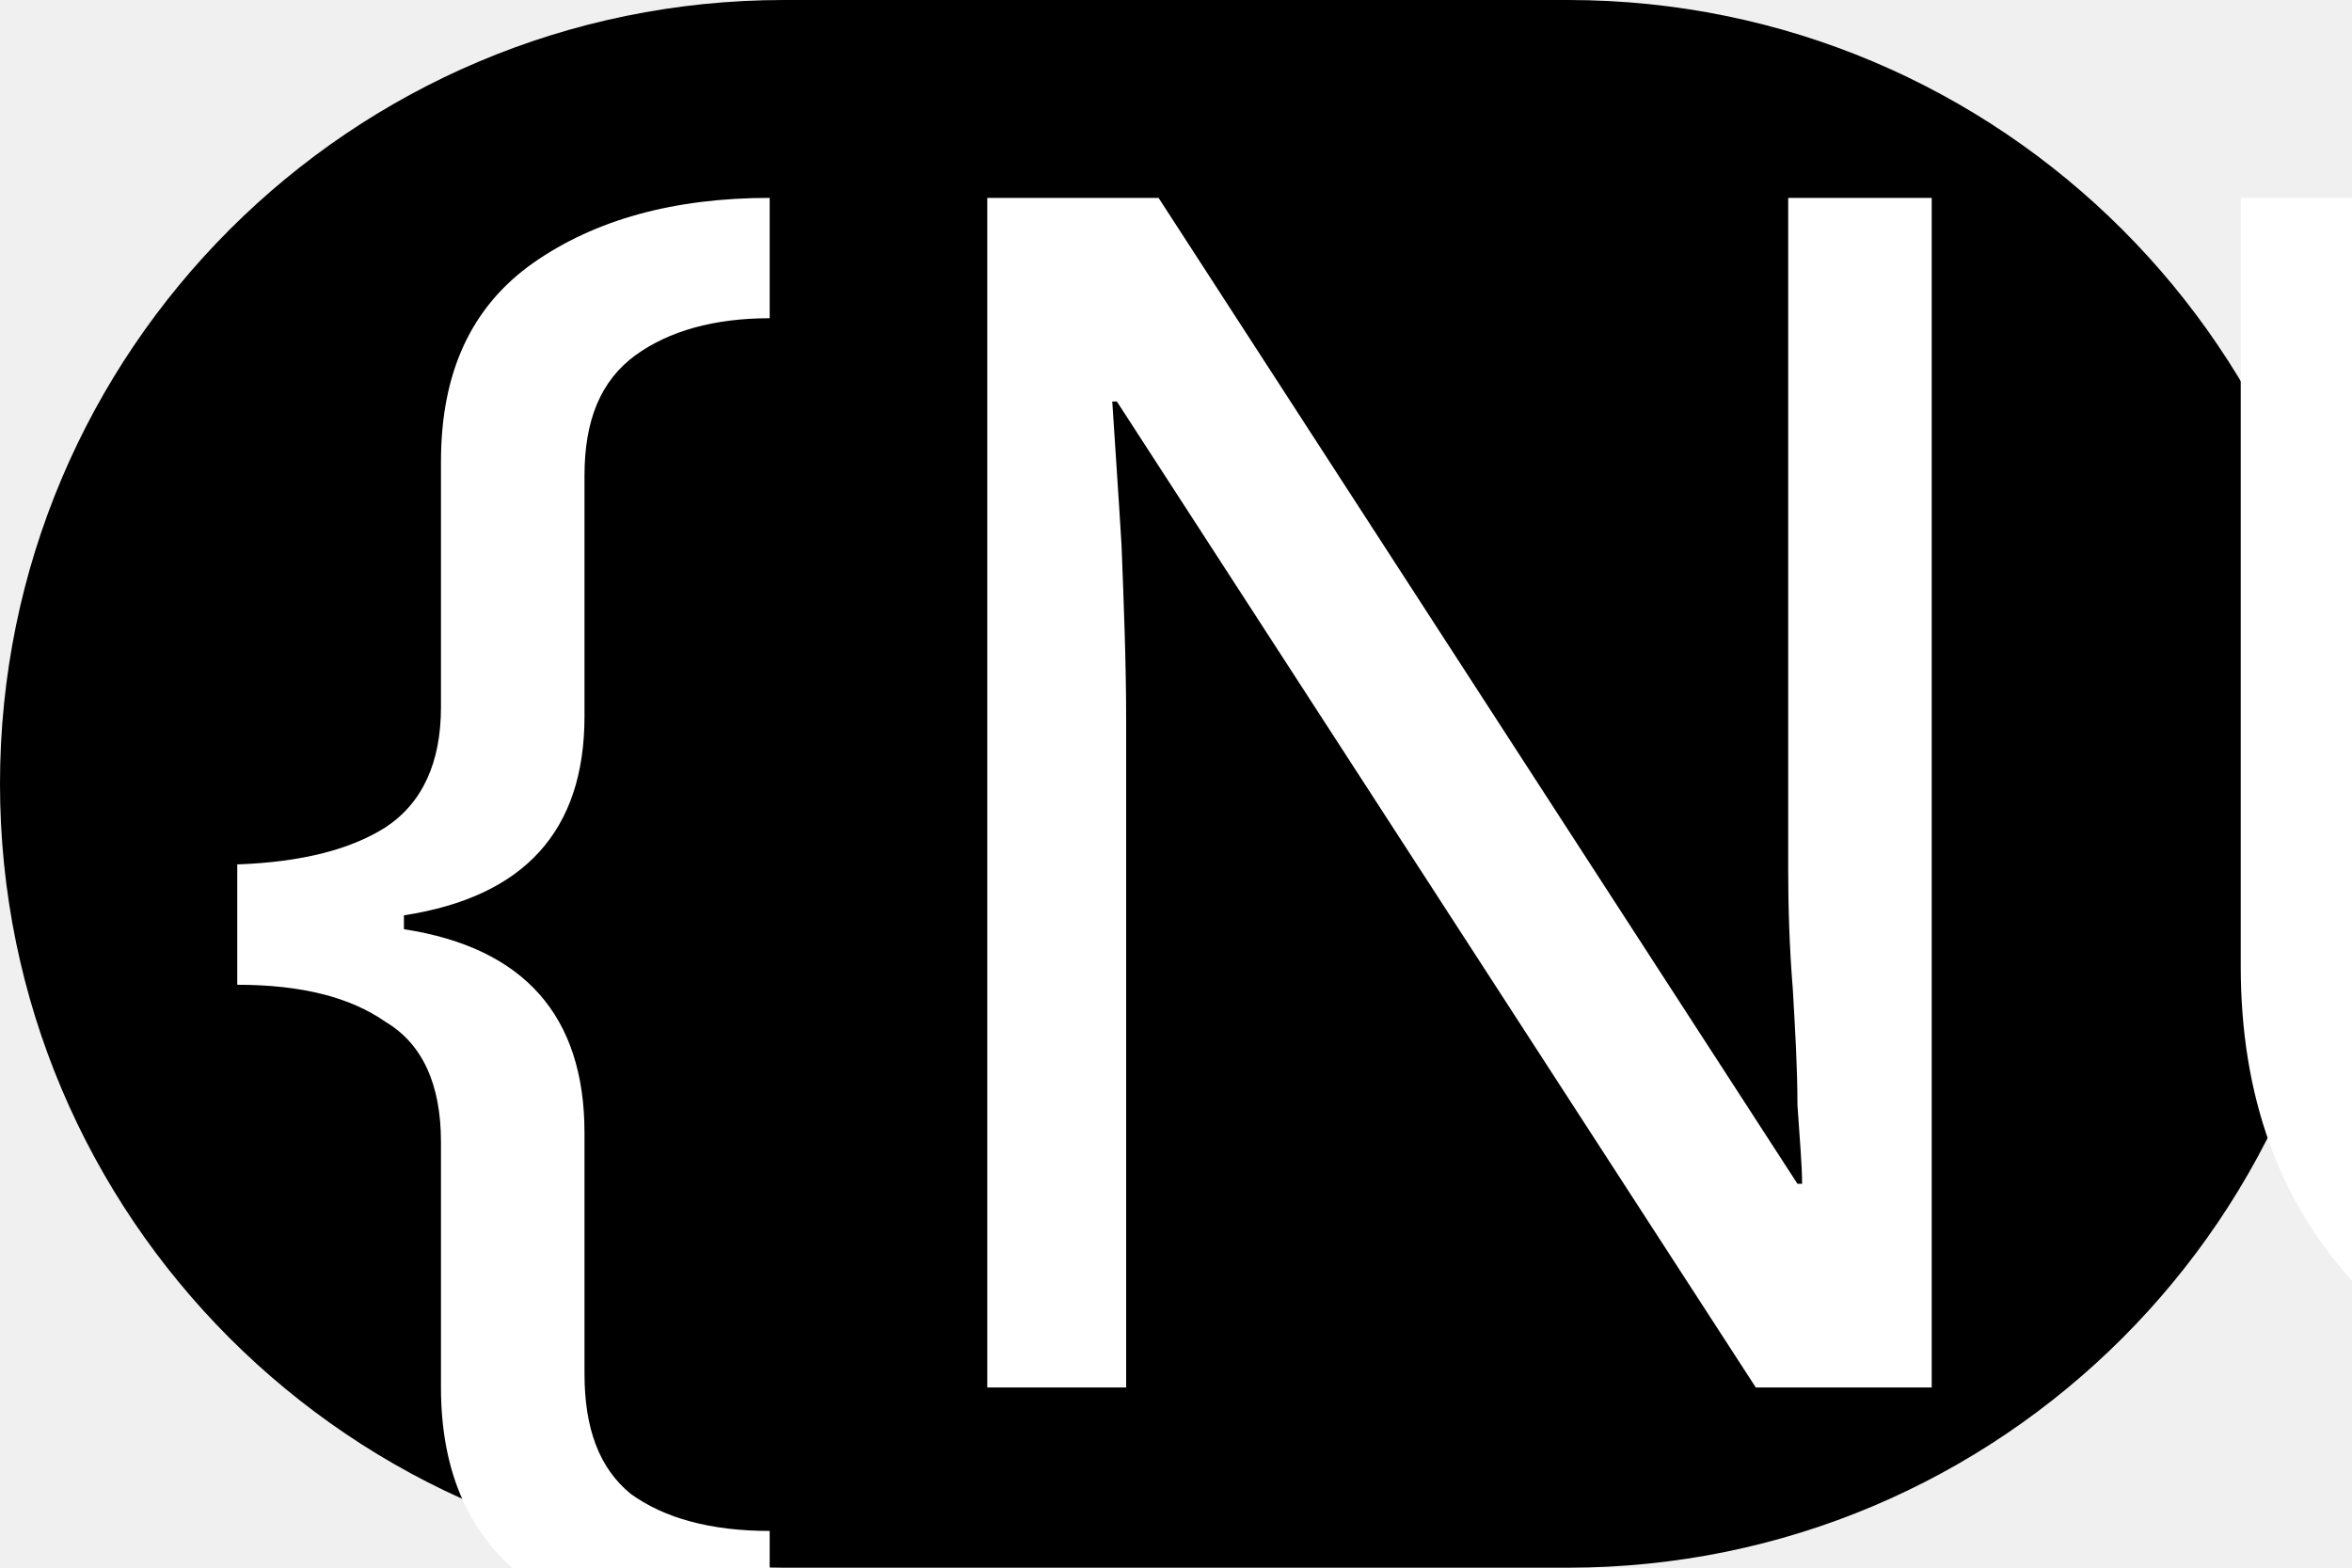
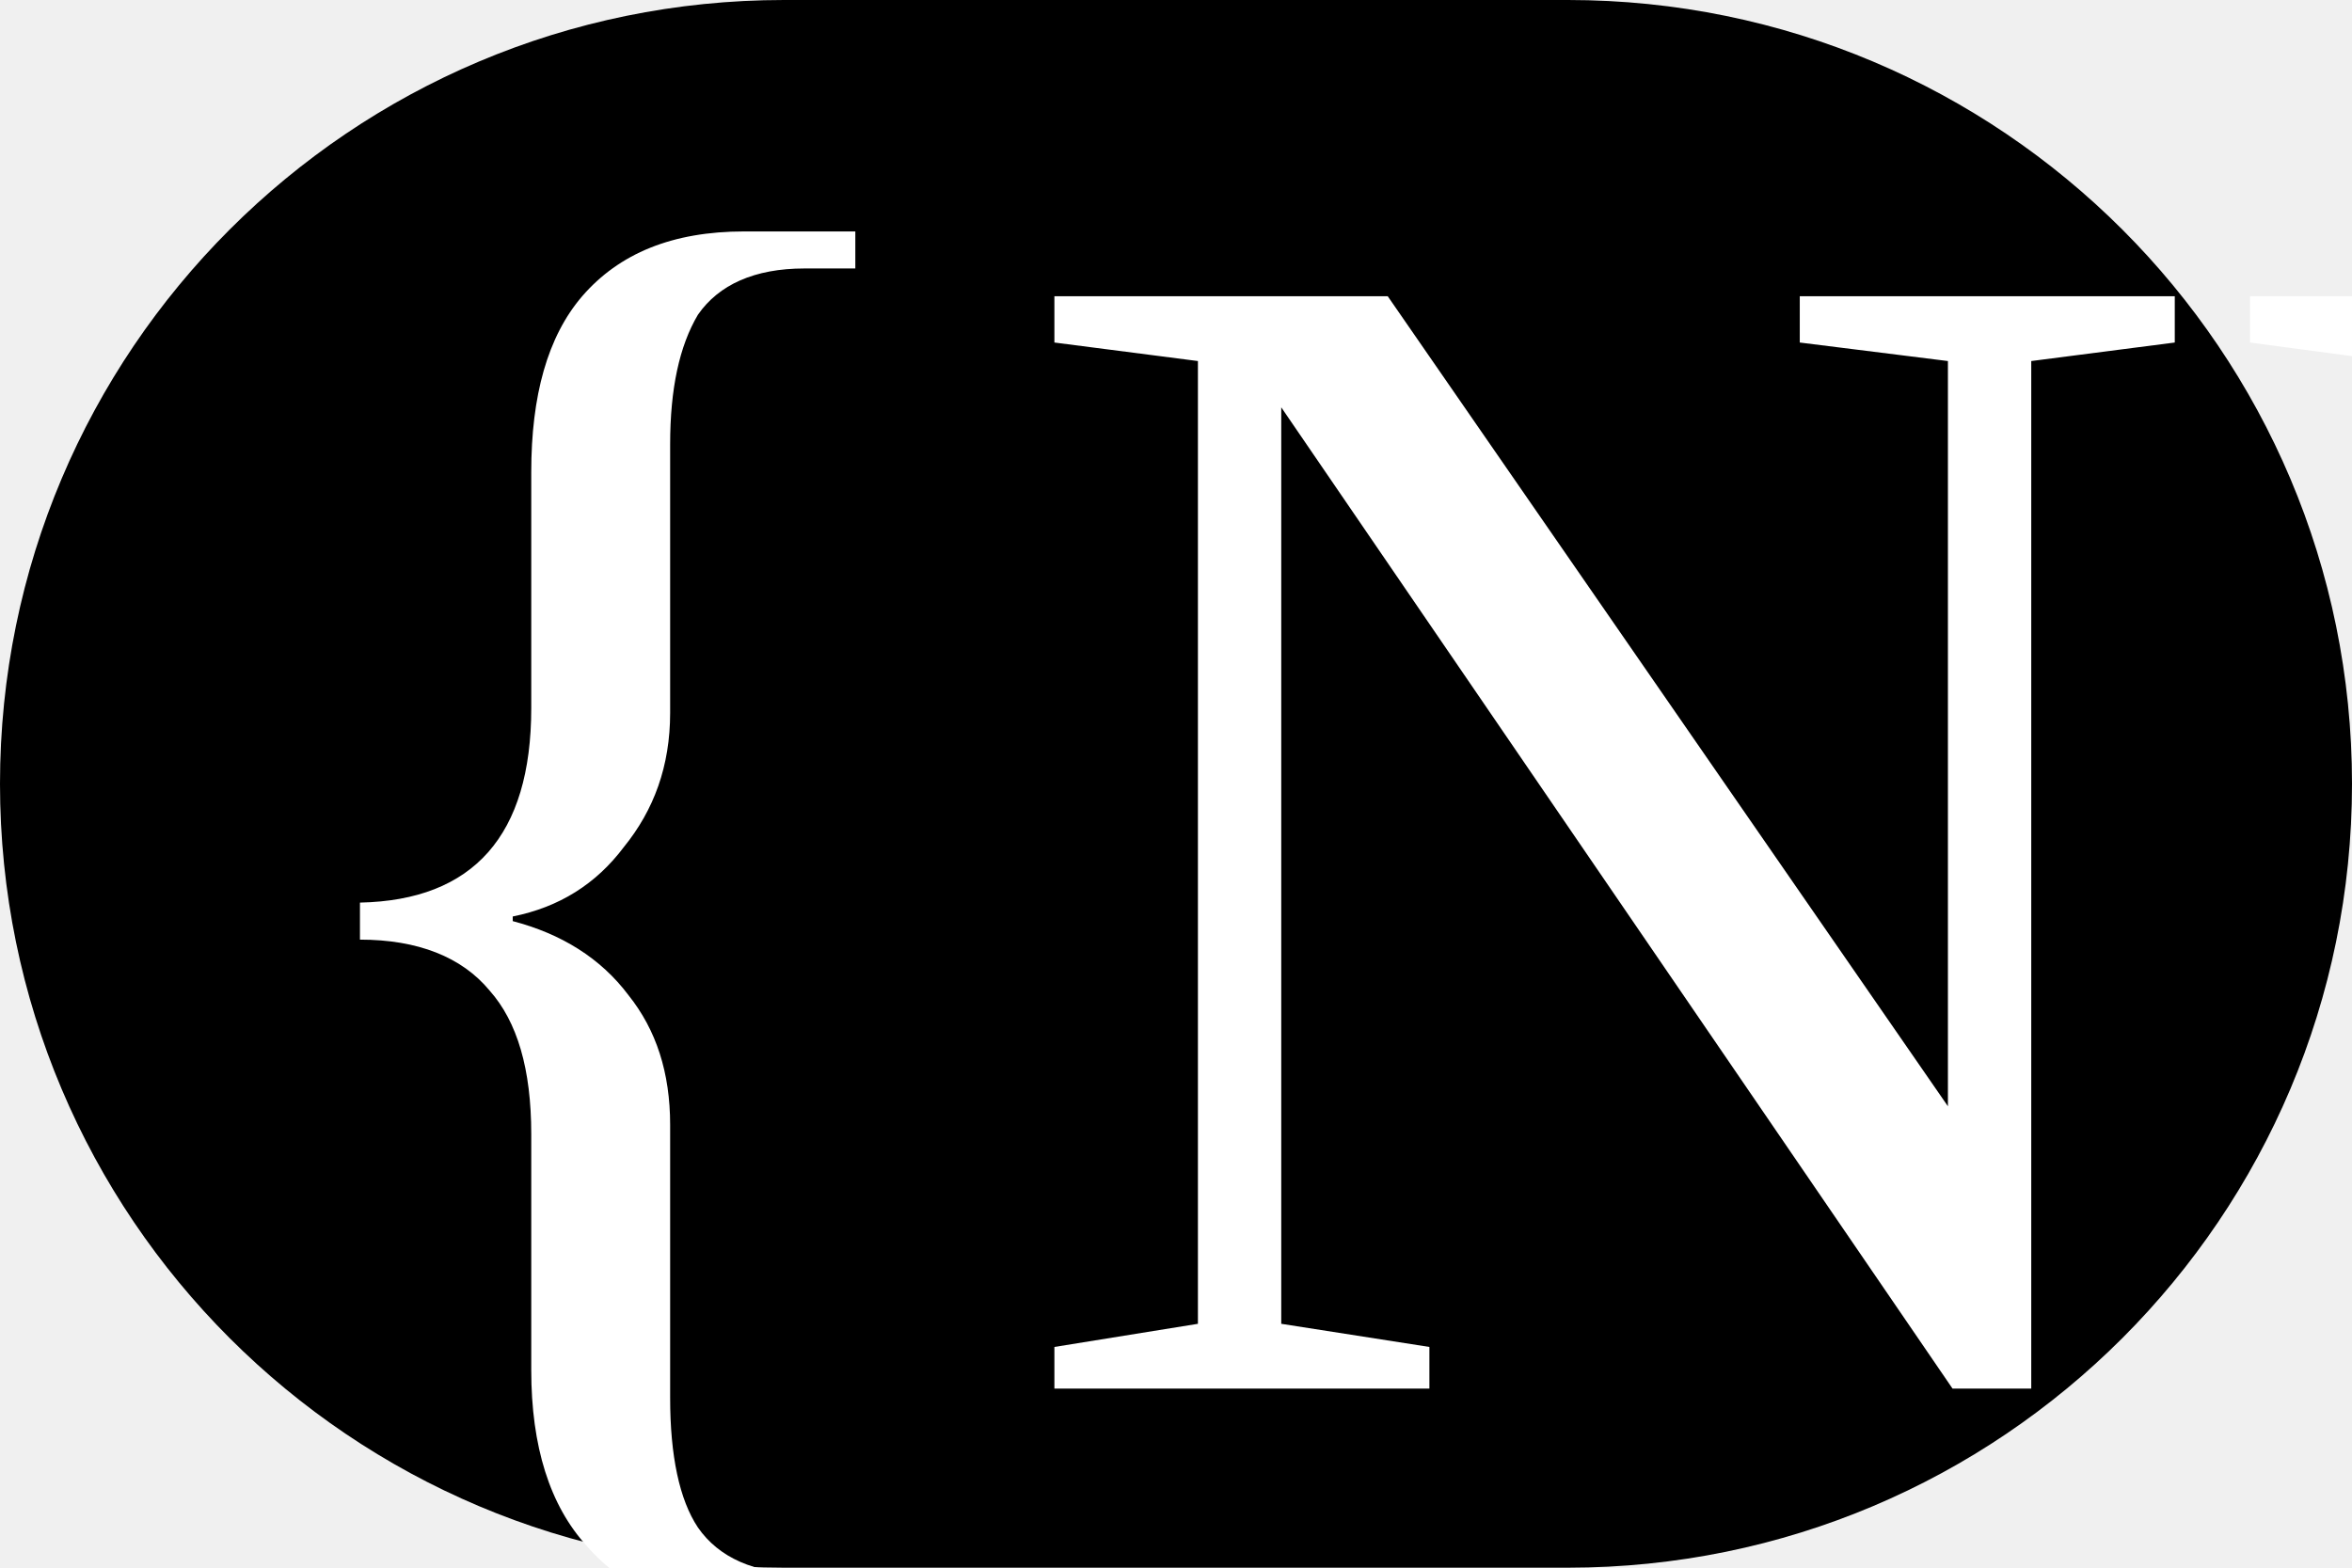
<svg xmlns="http://www.w3.org/2000/svg" width="30" height="20" version="1.1" viewBox="0 0 7.938 5.292">
  <g stroke-linecap="round" stroke-linejoin="round">
    <rect width="7.938" height="5.292" rx="2.646" ry="2.646" fill="{COLOR}" stroke-width="4.07" />
-     <text x="0.644" y="4.684" fill="#ffffff" font-family="sans-serif" font-size="5.631px" stroke-width="14.782">
-       <tspan x="0.644" y="4.684" fill="#ffffff" font-family="Sans" font-size="5.631px" stroke-width="14.782">{NUMBER}
+     <text x="0.7" y="4.684" fill="#ffffff" font-size="5.631px" stroke-width="14.782">
+       <tspan x="0.7" y="4.684" fill="#ffffff" font-size="5.631px" stroke-width="14.782">{NUMBER}
            </tspan>
    </text>
  </g>
</svg>
